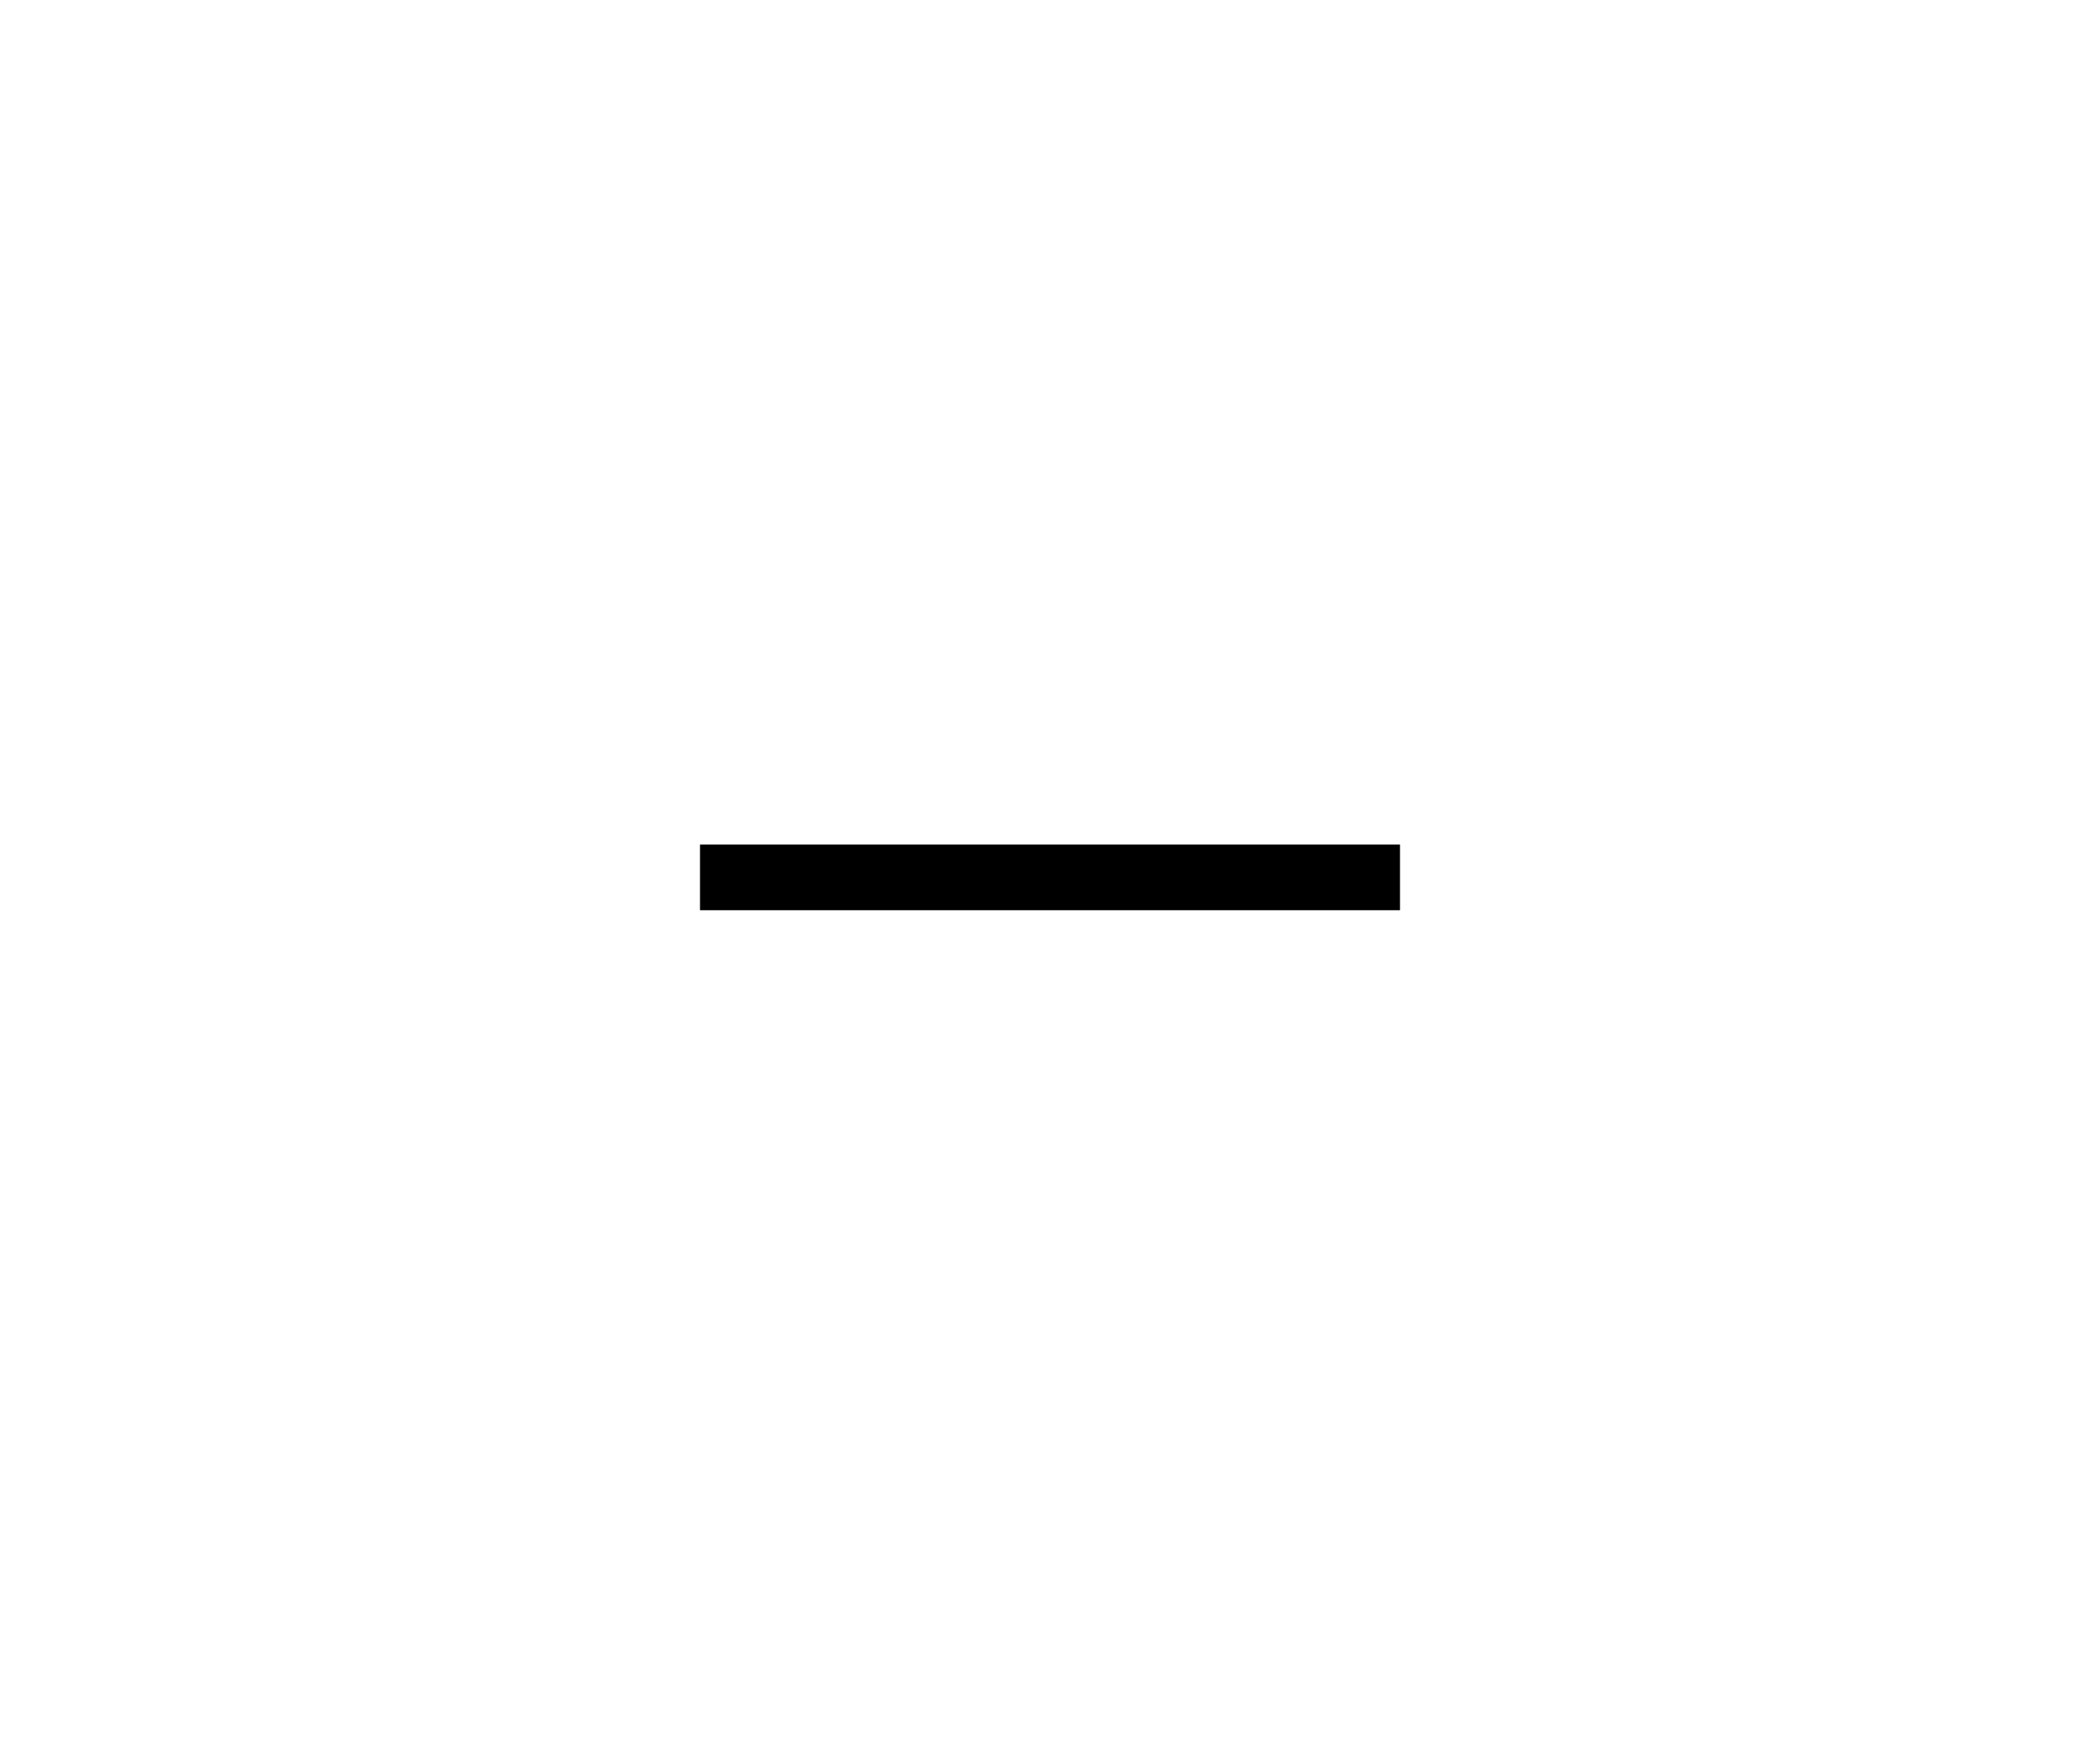
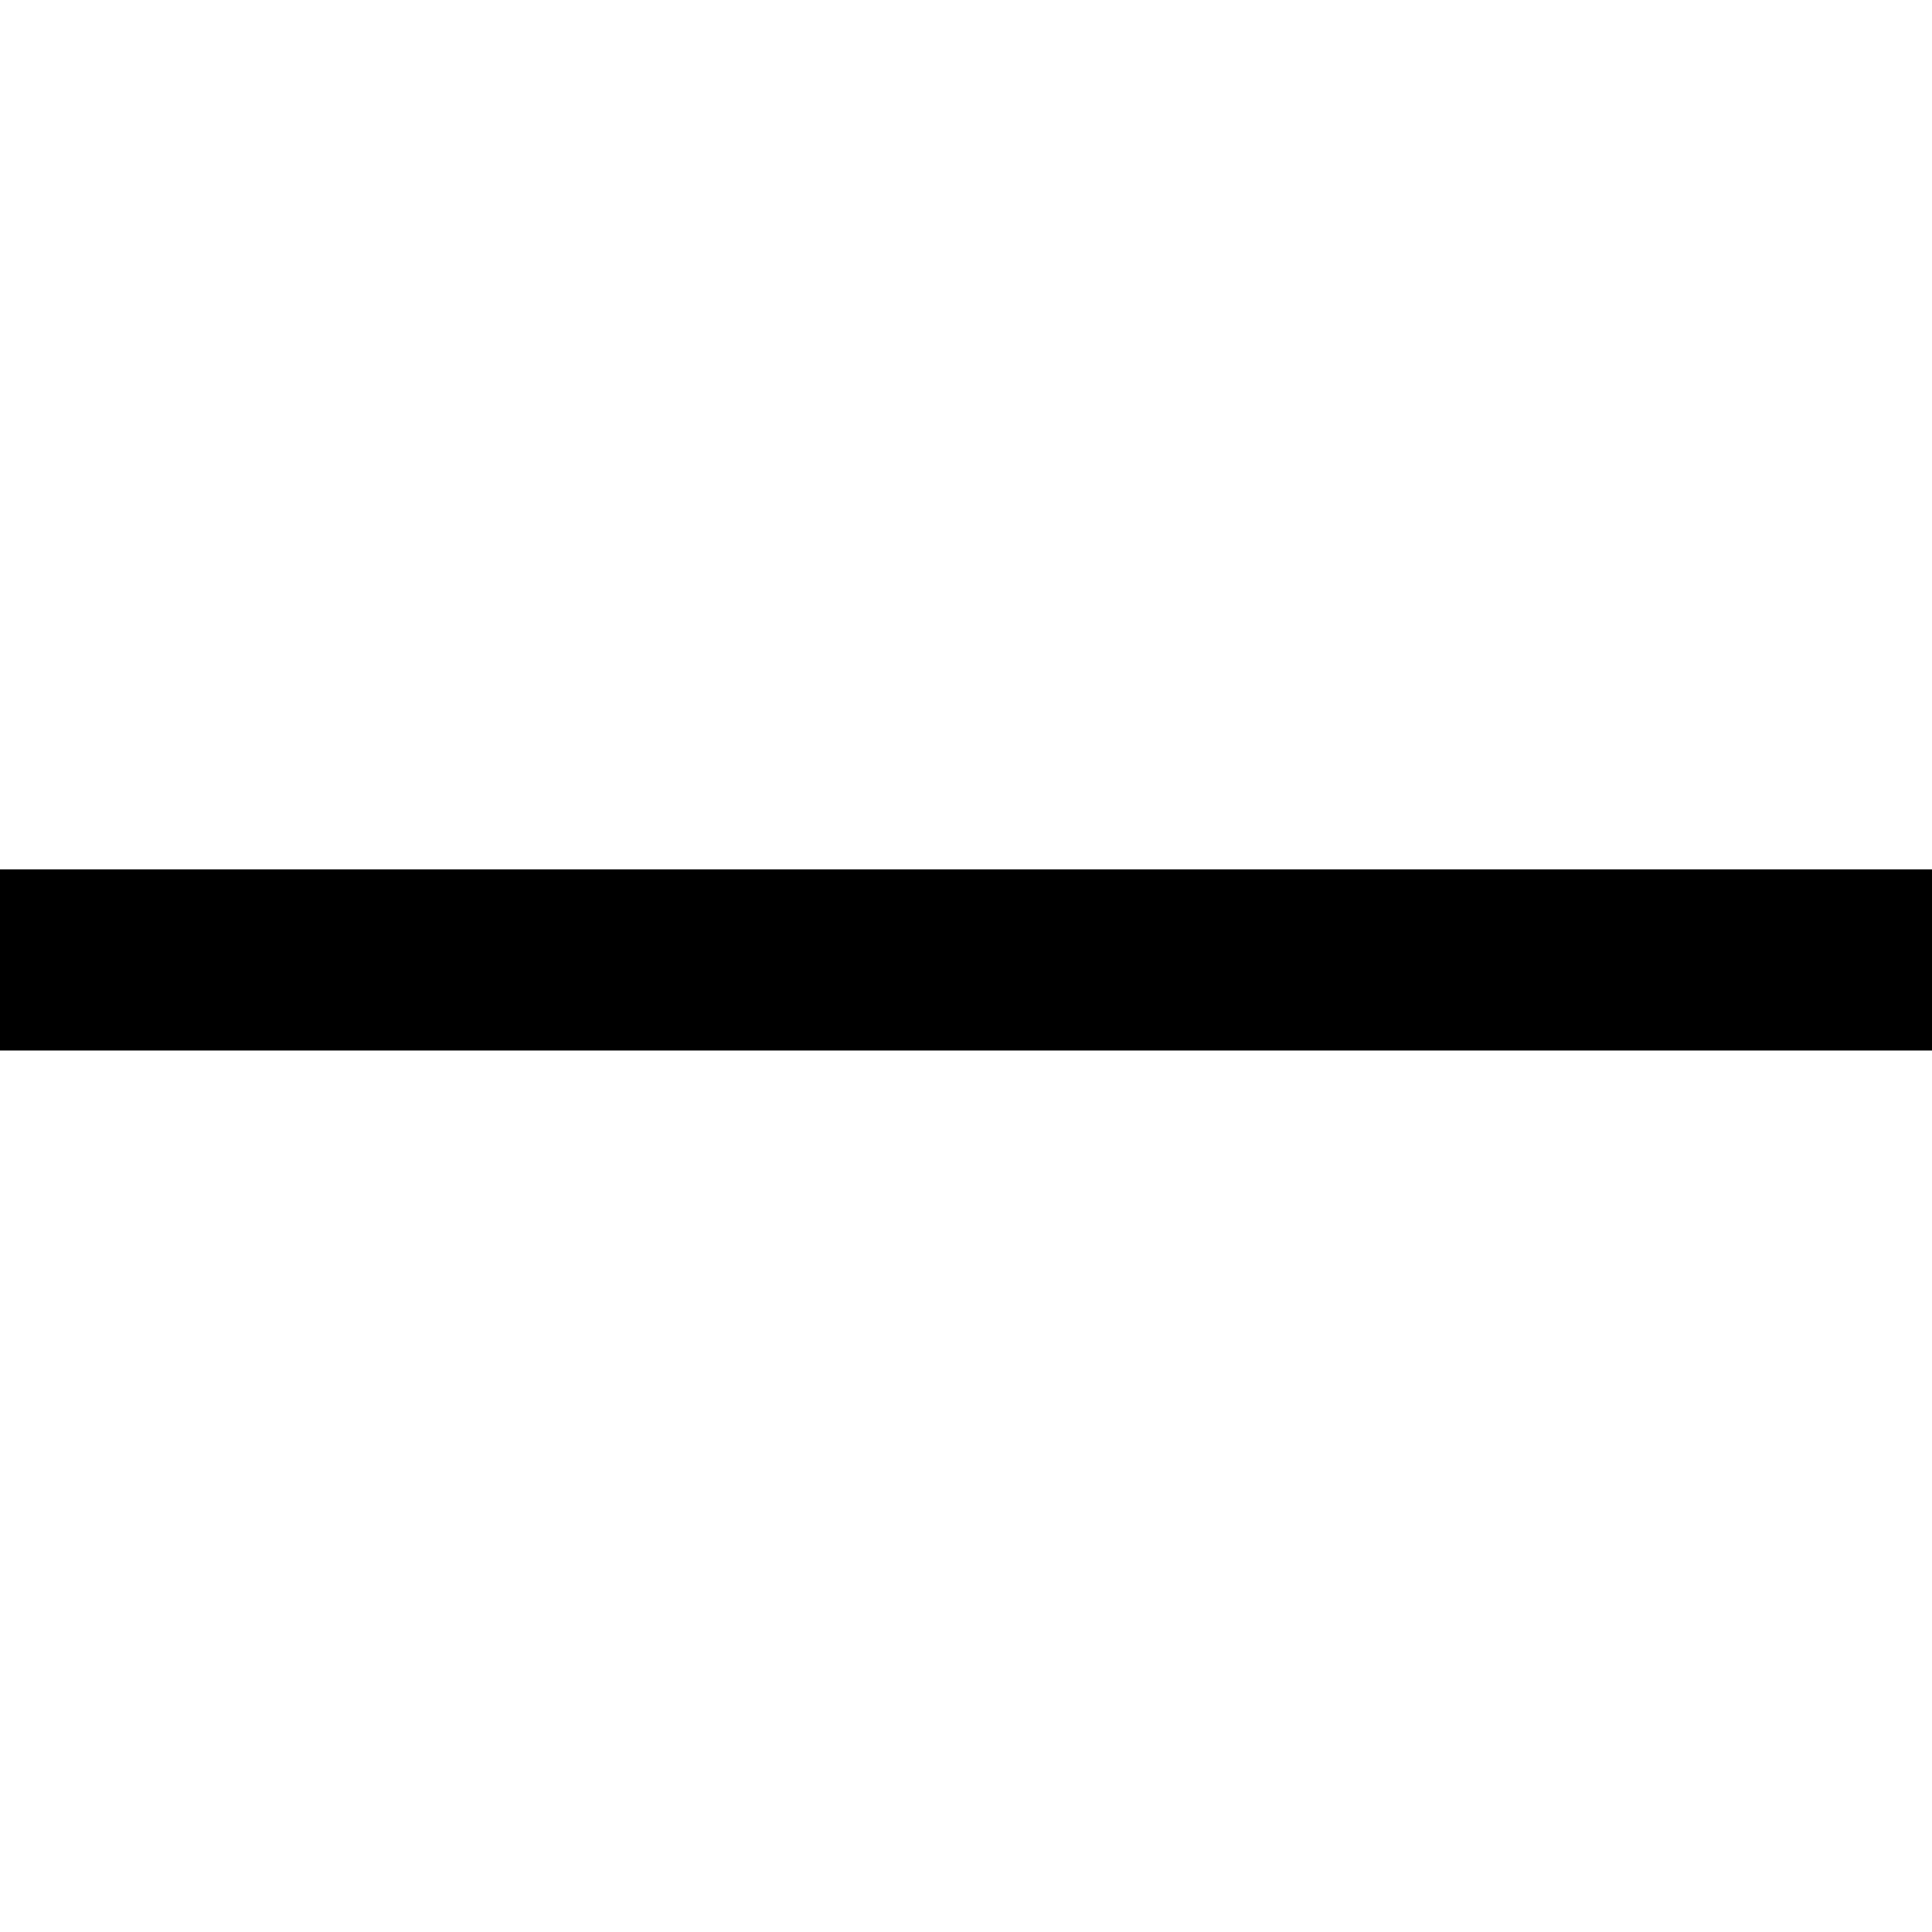
- <svg xmlns="http://www.w3.org/2000/svg" version="1.1" id="Layer_1" x="0px" y="0px" viewBox="0 0 48 40" style="enable-background:new 0 0 48 40;" xml:space="preserve">
+ <svg xmlns="http://www.w3.org/2000/svg" version="1.1" id="Layer_1" x="0px" y="0px" viewBox="0 0 16 16" style="enable-background:new 0 0 16 16;" xml:space="preserve">
  <g id="surface1">
-     <path d="M16,19.3v1.5h16v-1.5H16z" />
+     <path d="M0,7.2v1.5h16V7.2H0z" />
  </g>
</svg>
